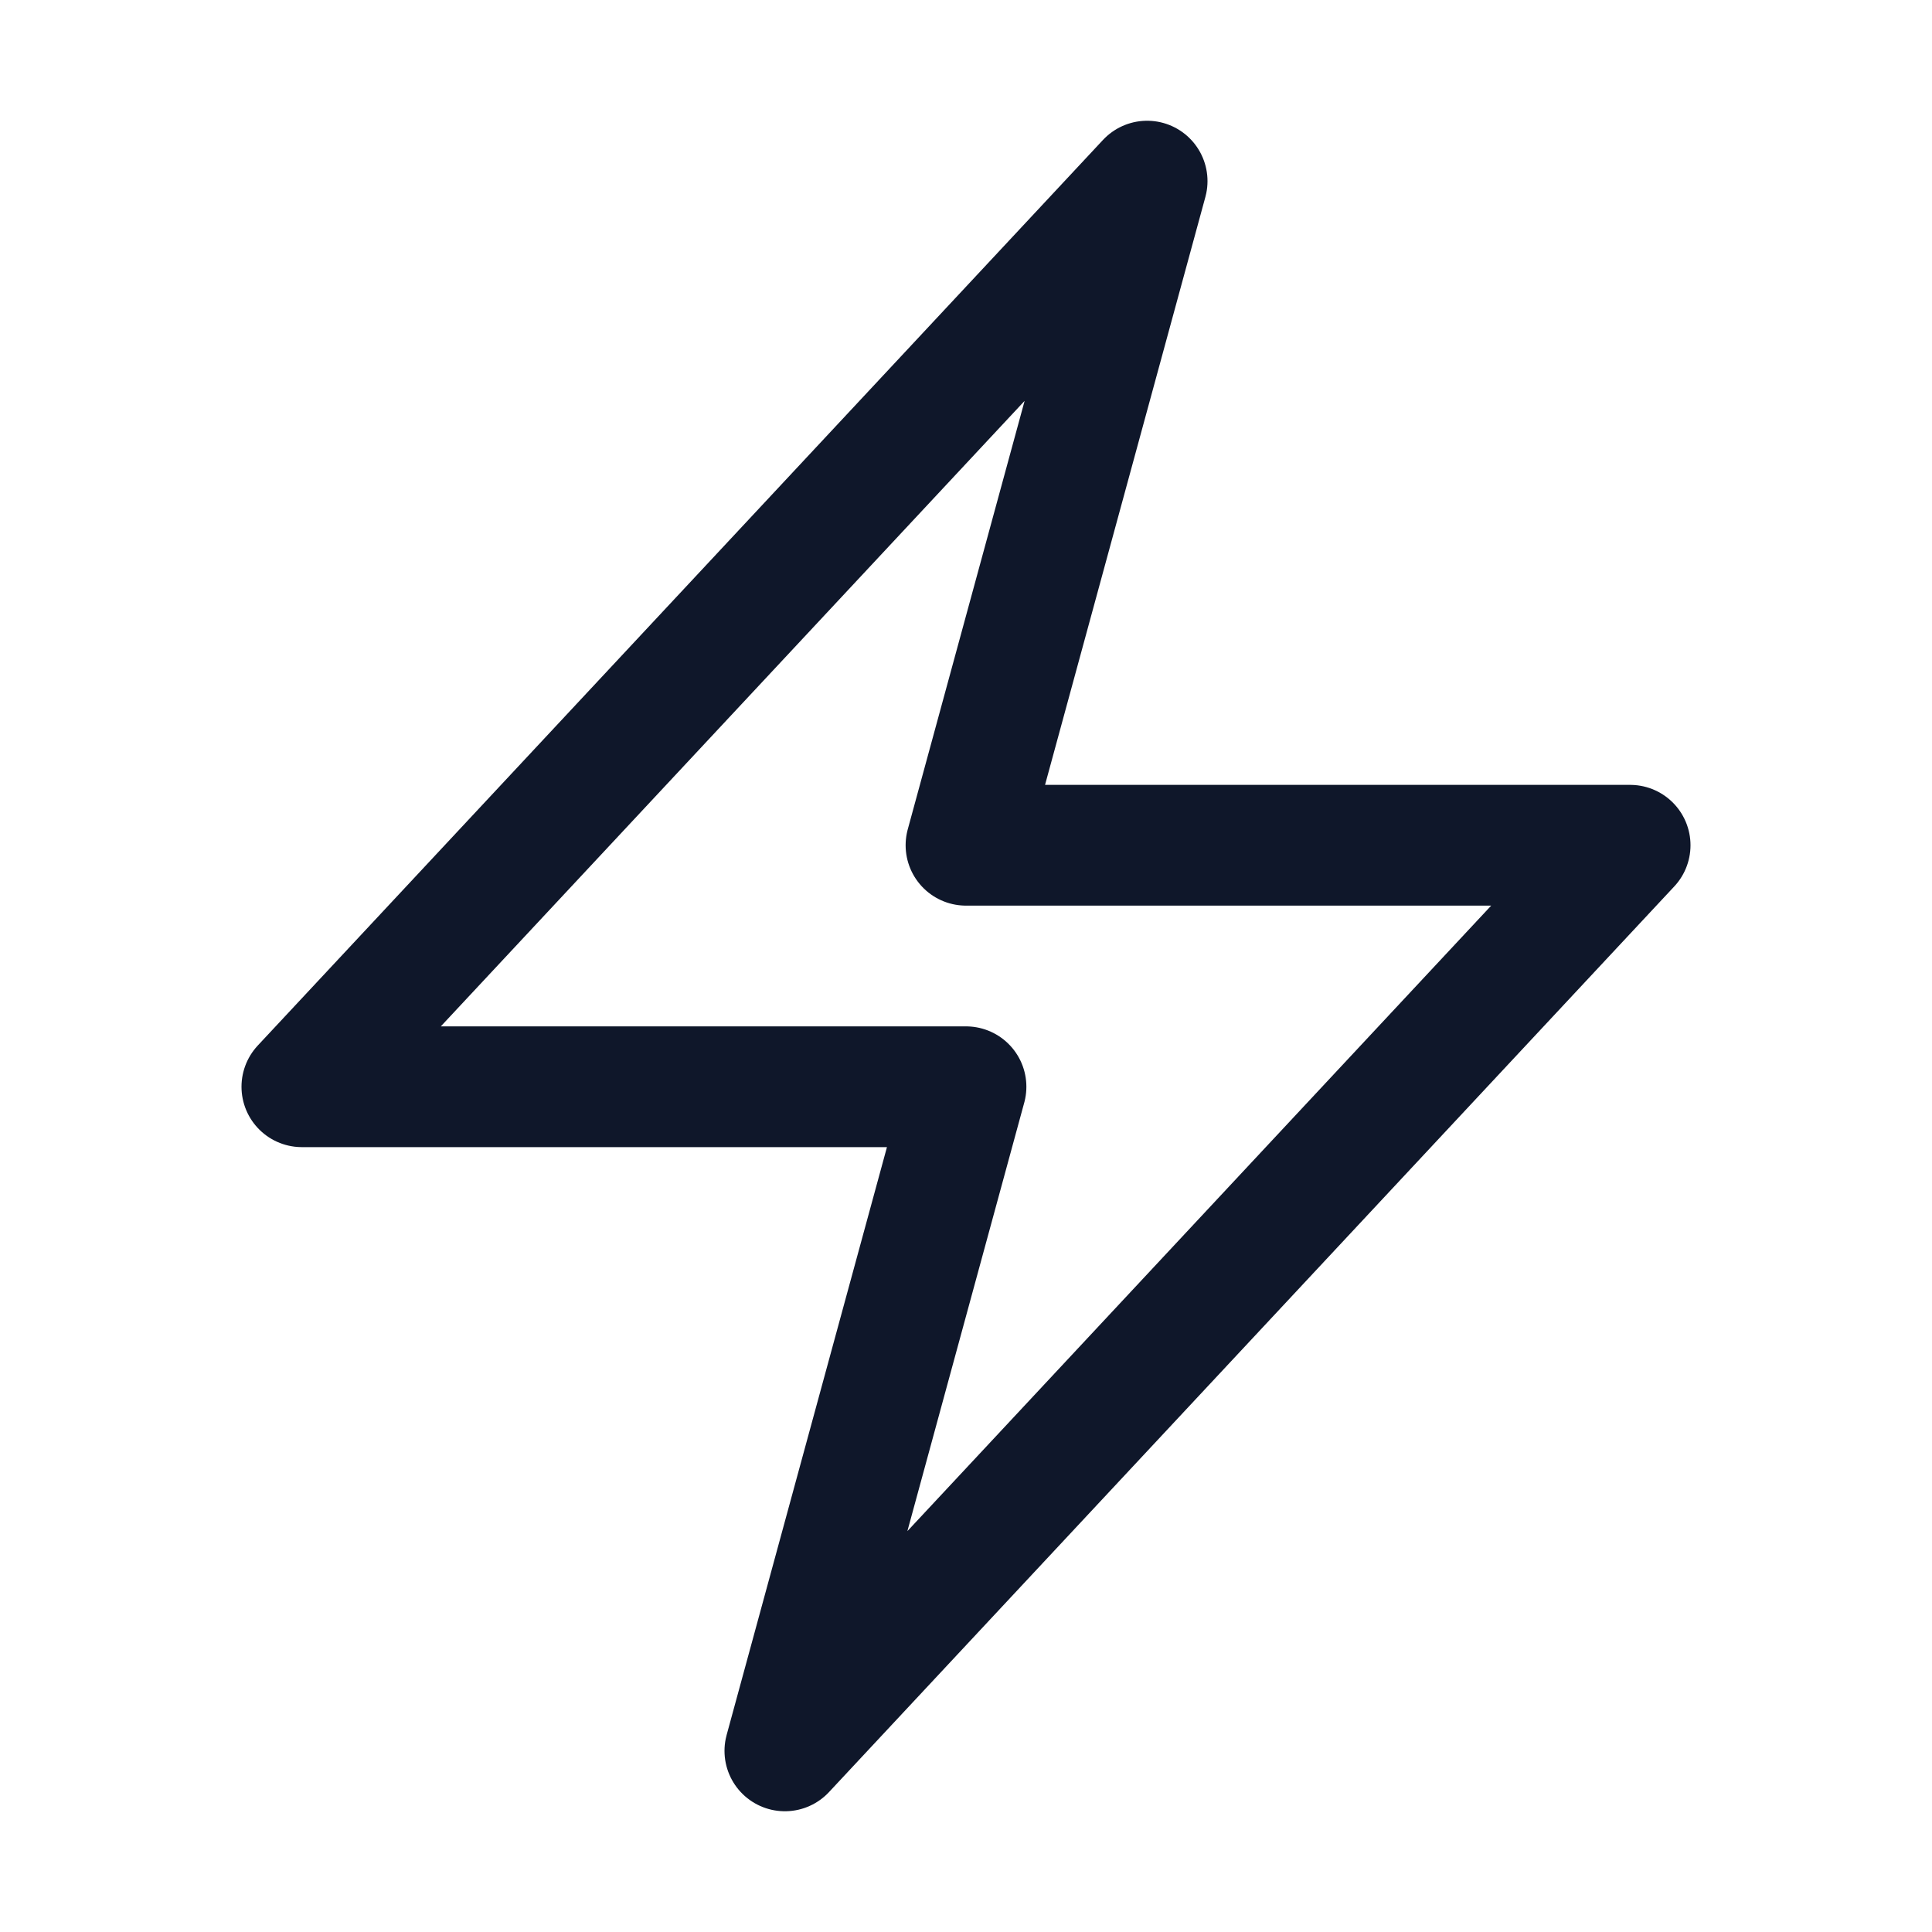
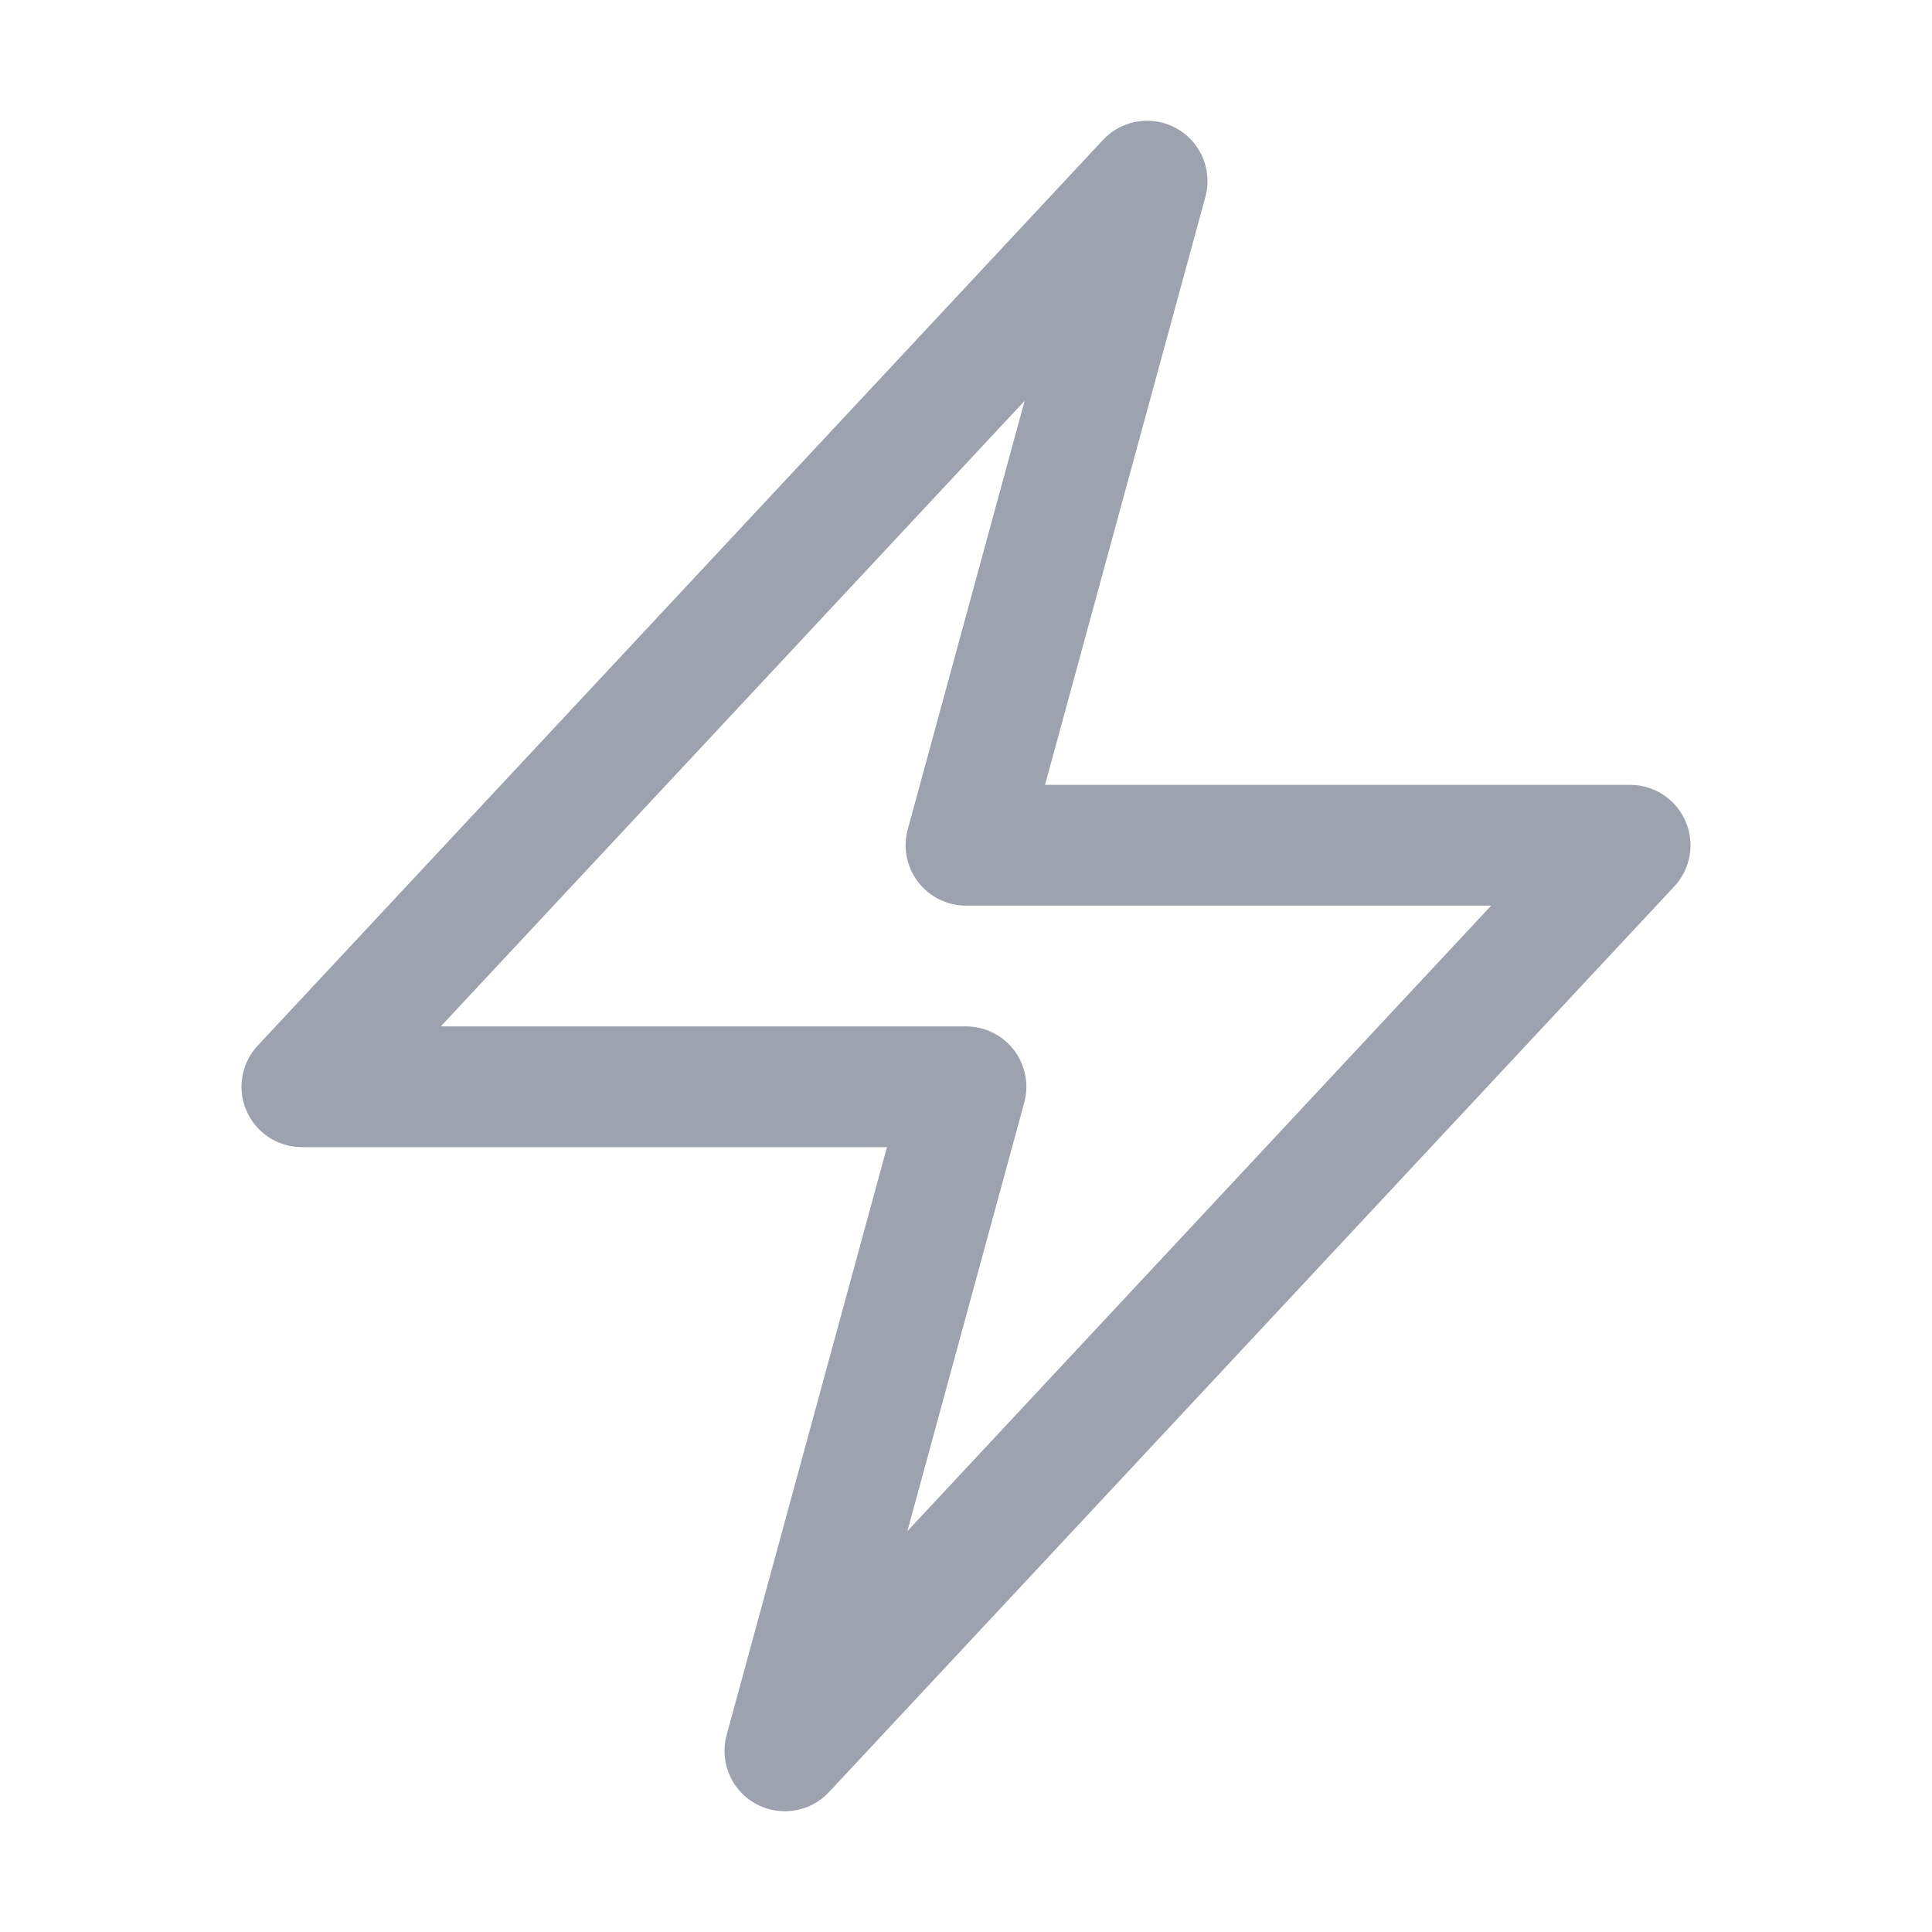
<svg xmlns="http://www.w3.org/2000/svg" width="24" height="24" viewBox="0 0 24 24" fill="none">
-   <path d="M3.75 13.5L14.25 2.25L12 10.5H20.25L9.75 21.75L12 13.5H3.75Z" stroke="#0F172A" stroke-width="1.5" stroke-linecap="round" stroke-linejoin="round" />
+   <path d="M3.75 13.5L14.25 2.25L12 10.5H20.25L9.75 21.75L12 13.5H3.75Z" stroke="#9CA3AF" stroke-width="1.5" stroke-linecap="round" stroke-linejoin="round" />
</svg>
